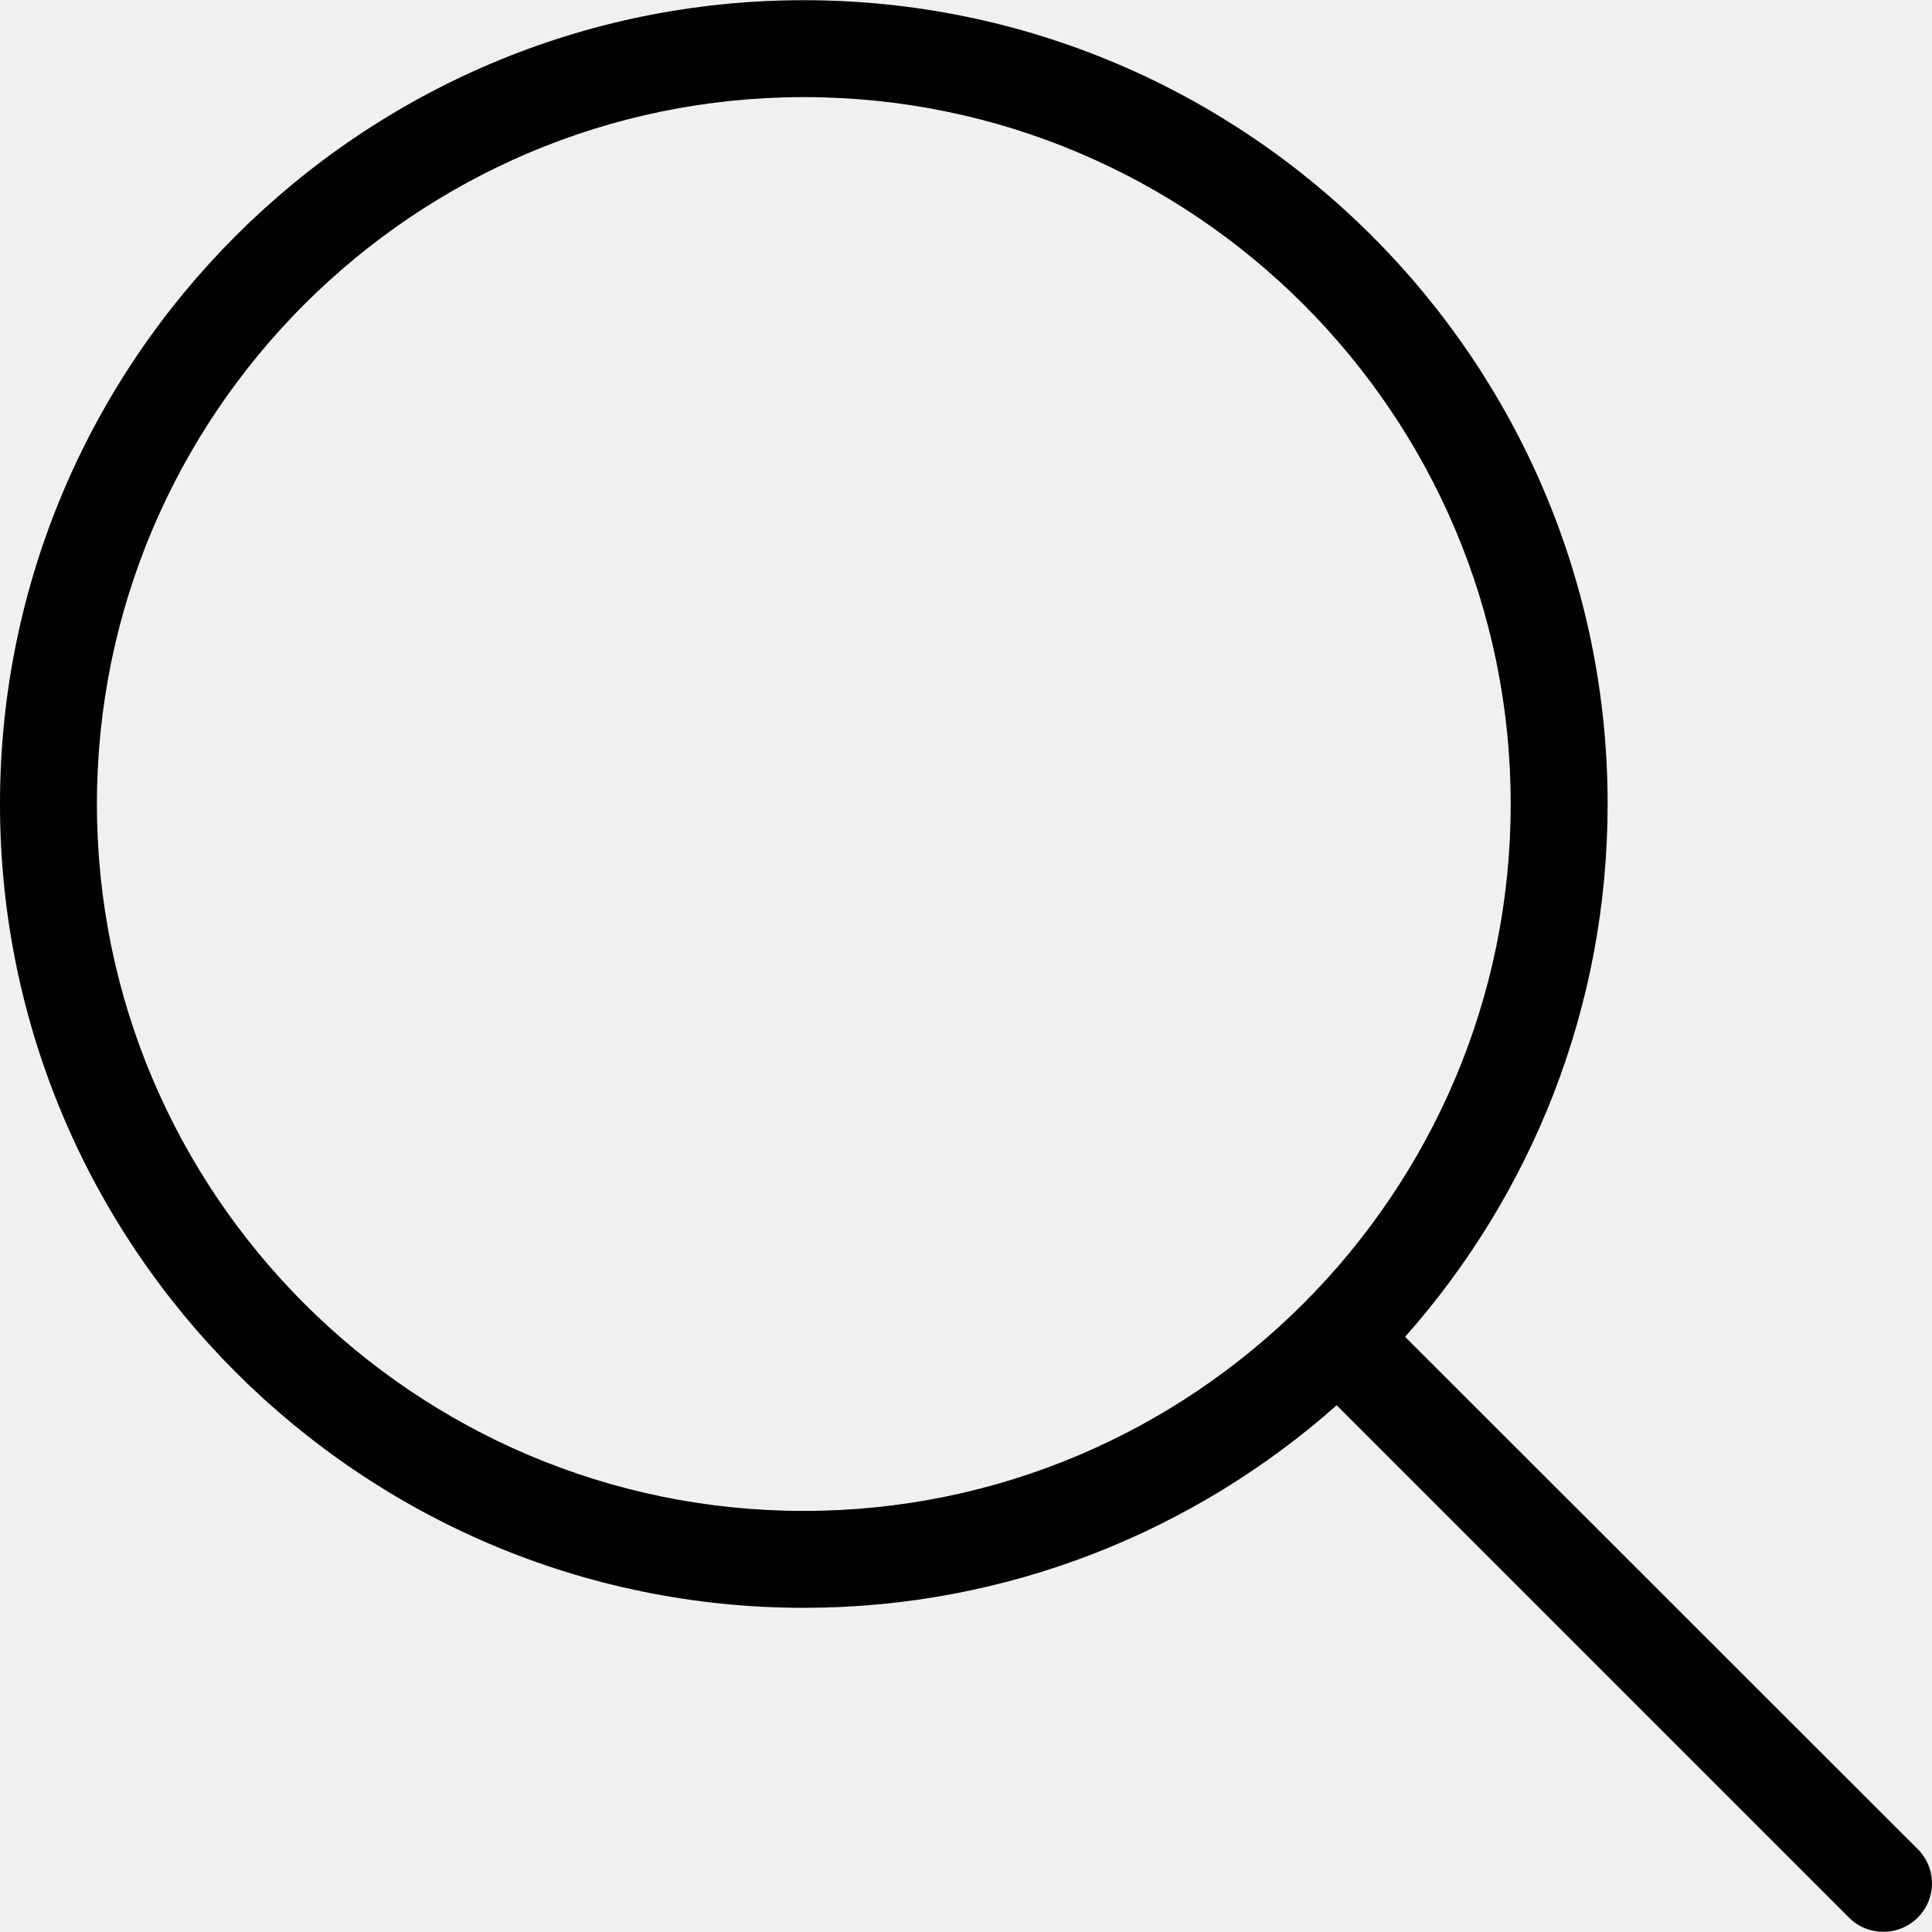
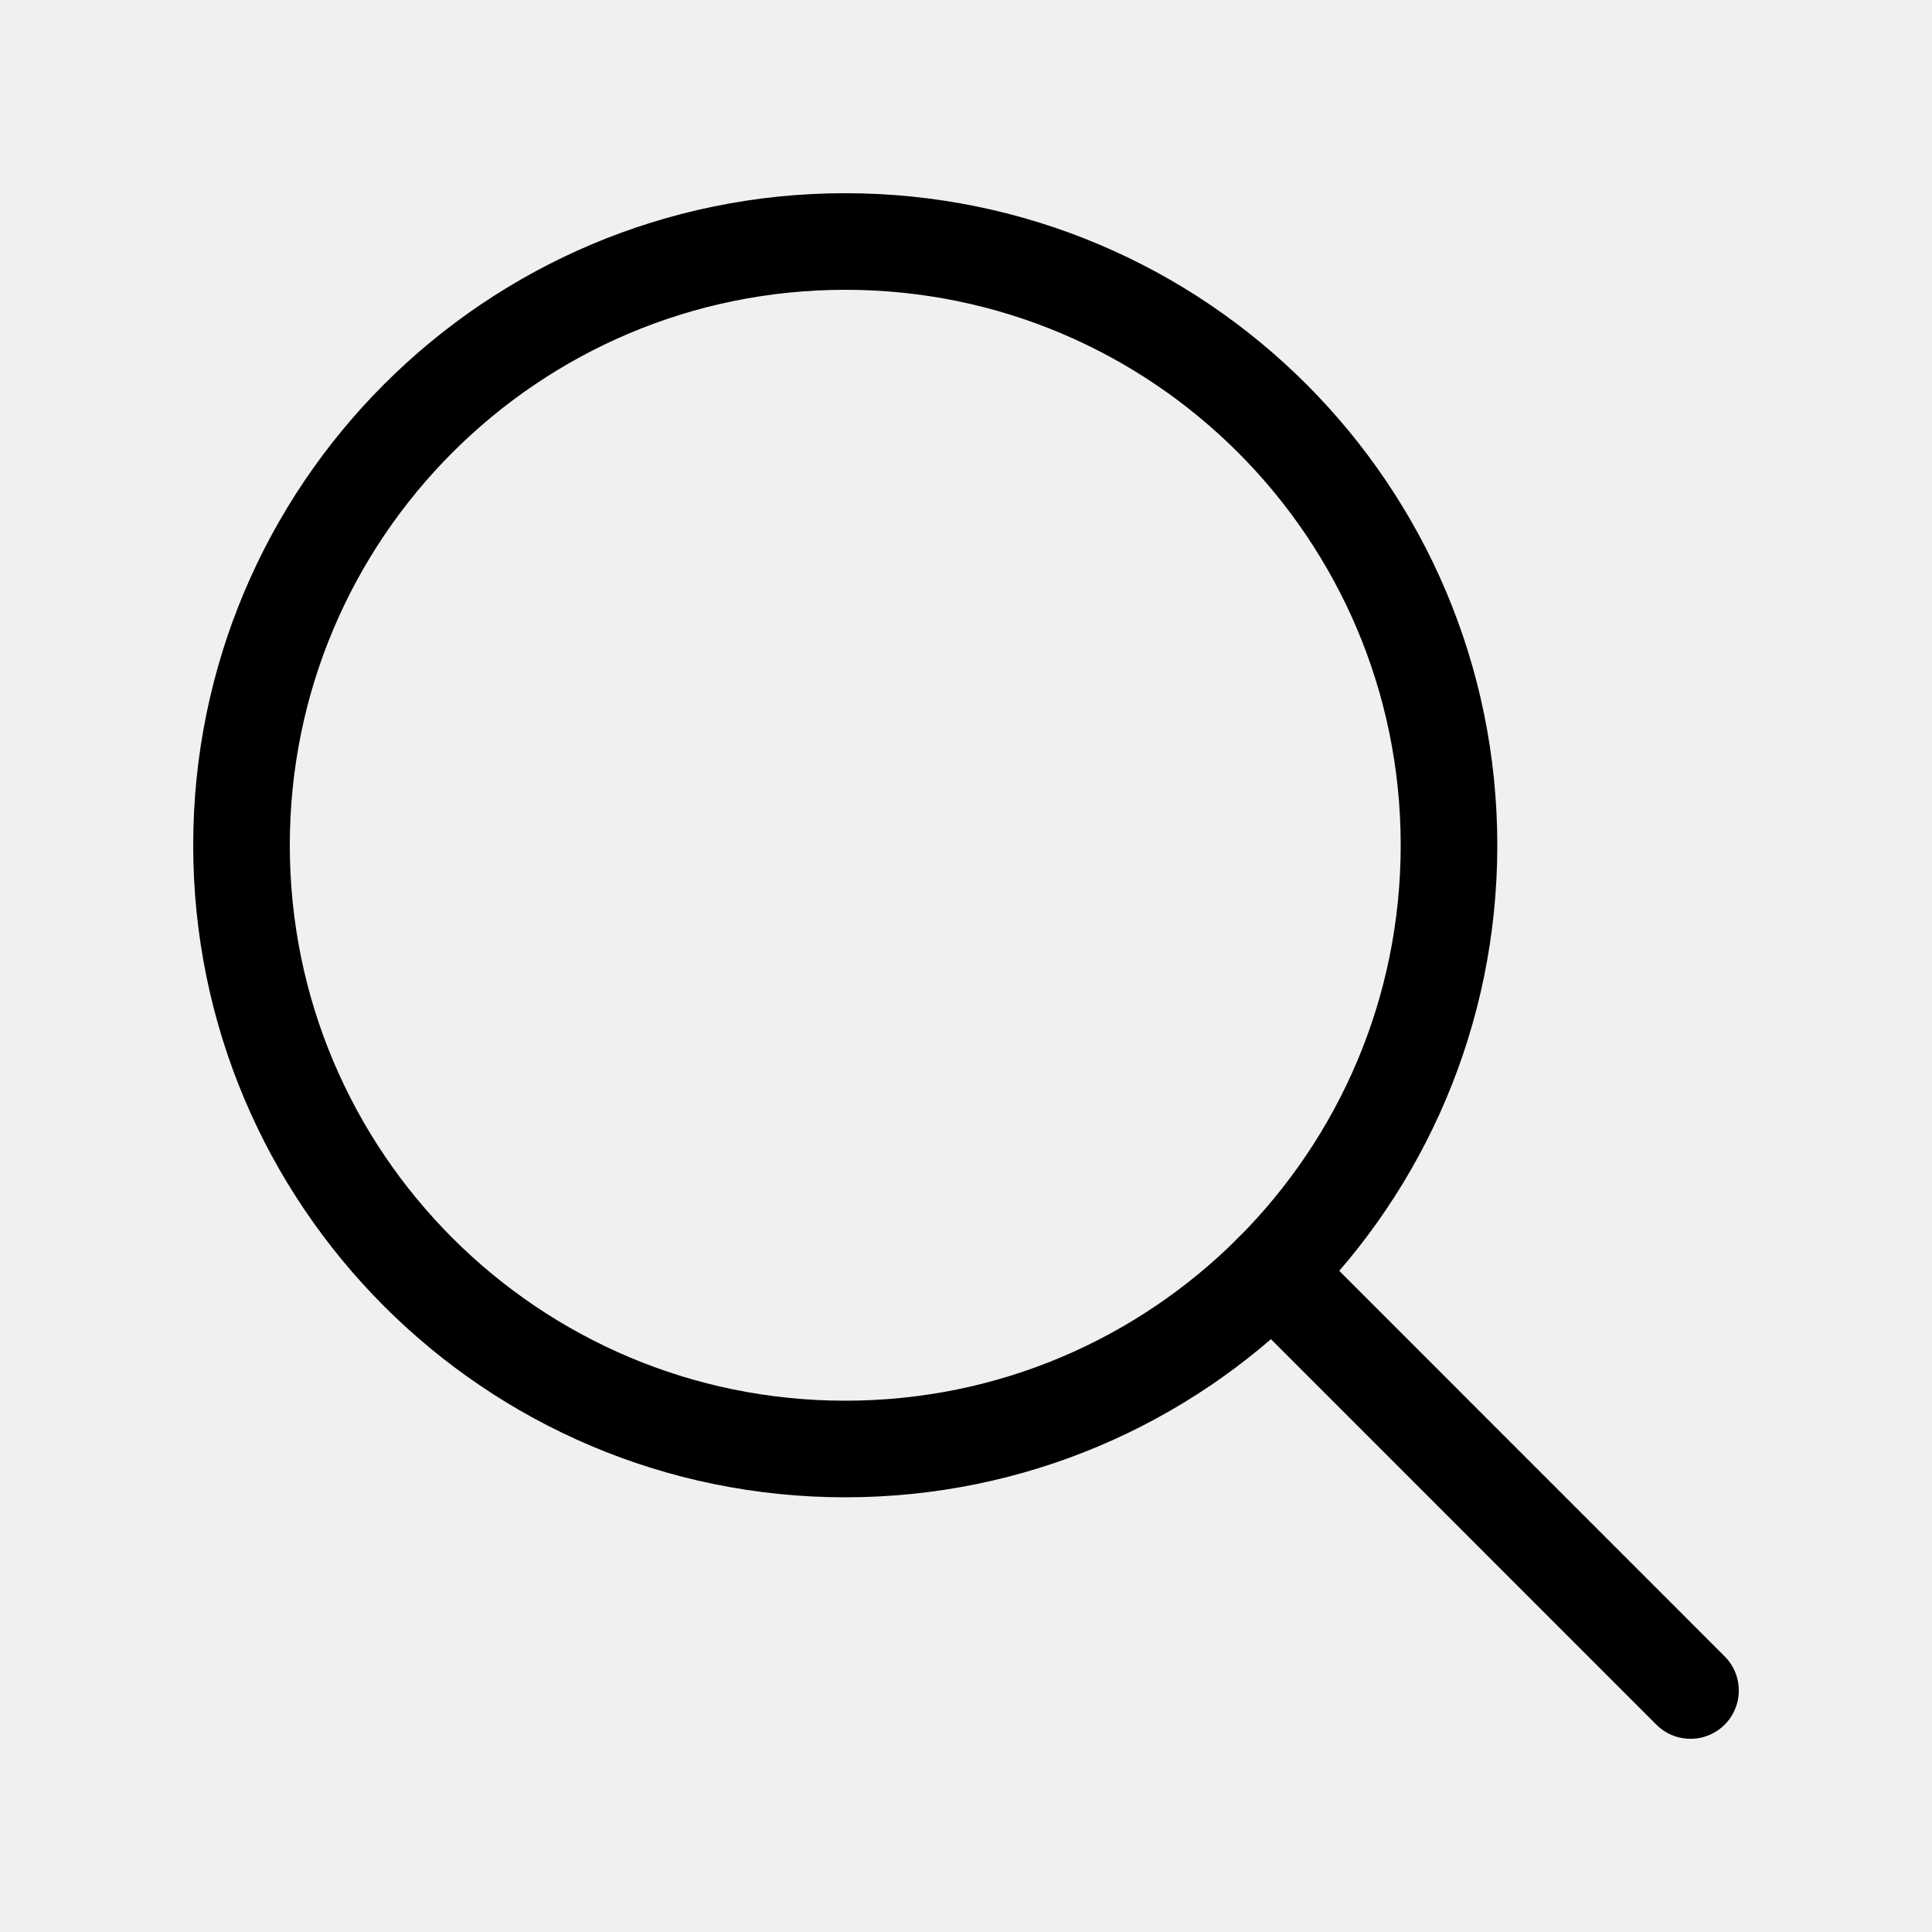
- <svg xmlns="http://www.w3.org/2000/svg" fill="#000000" height="800px" width="800px" version="1.1" id="Capa_1" viewBox="0 0 488.4 488.4" xml:space="preserve">
-   <g>
-     <g>
-       <path d="M0,203.25c0,112.1,91.2,203.2,203.2,203.2c51.6,0,98.8-19.4,134.7-51.2l129.5,129.5c2.4,2.4,5.5,3.6,8.7,3.6    s6.3-1.2,8.7-3.6c4.8-4.8,4.8-12.5,0-17.3l-129.6-129.5c31.8-35.9,51.2-83,51.2-134.7c0-112.1-91.2-203.2-203.2-203.2    S0,91.15,0,203.25z M381.9,203.25c0,98.5-80.2,178.7-178.7,178.7s-178.7-80.2-178.7-178.7s80.2-178.7,178.7-178.7    S381.9,104.65,381.9,203.25z" />
-     </g>
+ <svg xmlns="http://www.w3.org/2000/svg" width="20" height="20" viewBox="0 0 20 20" fill="none">
+   <g clip-path="url(#clip0_212_207)">
+     <path d="M8.75 15C12.202 15 15 12.202 15 8.75C15 5.298 12.202 2.5 8.75 2.5C5.298 2.5 2.5 5.298 2.5 8.75C2.5 12.202 5.298 15 8.75 15Z" stroke="black" stroke-linecap="round" stroke-linejoin="round" />
+     <path d="M13.17 13.169L17.5 17.5" stroke="black" stroke-linecap="round" stroke-linejoin="round" />
  </g>
+   <defs>
+     <clipPath id="clip0_212_207">
+       <rect width="20" height="20" fill="white" />
+     </clipPath>
+   </defs>
</svg>
